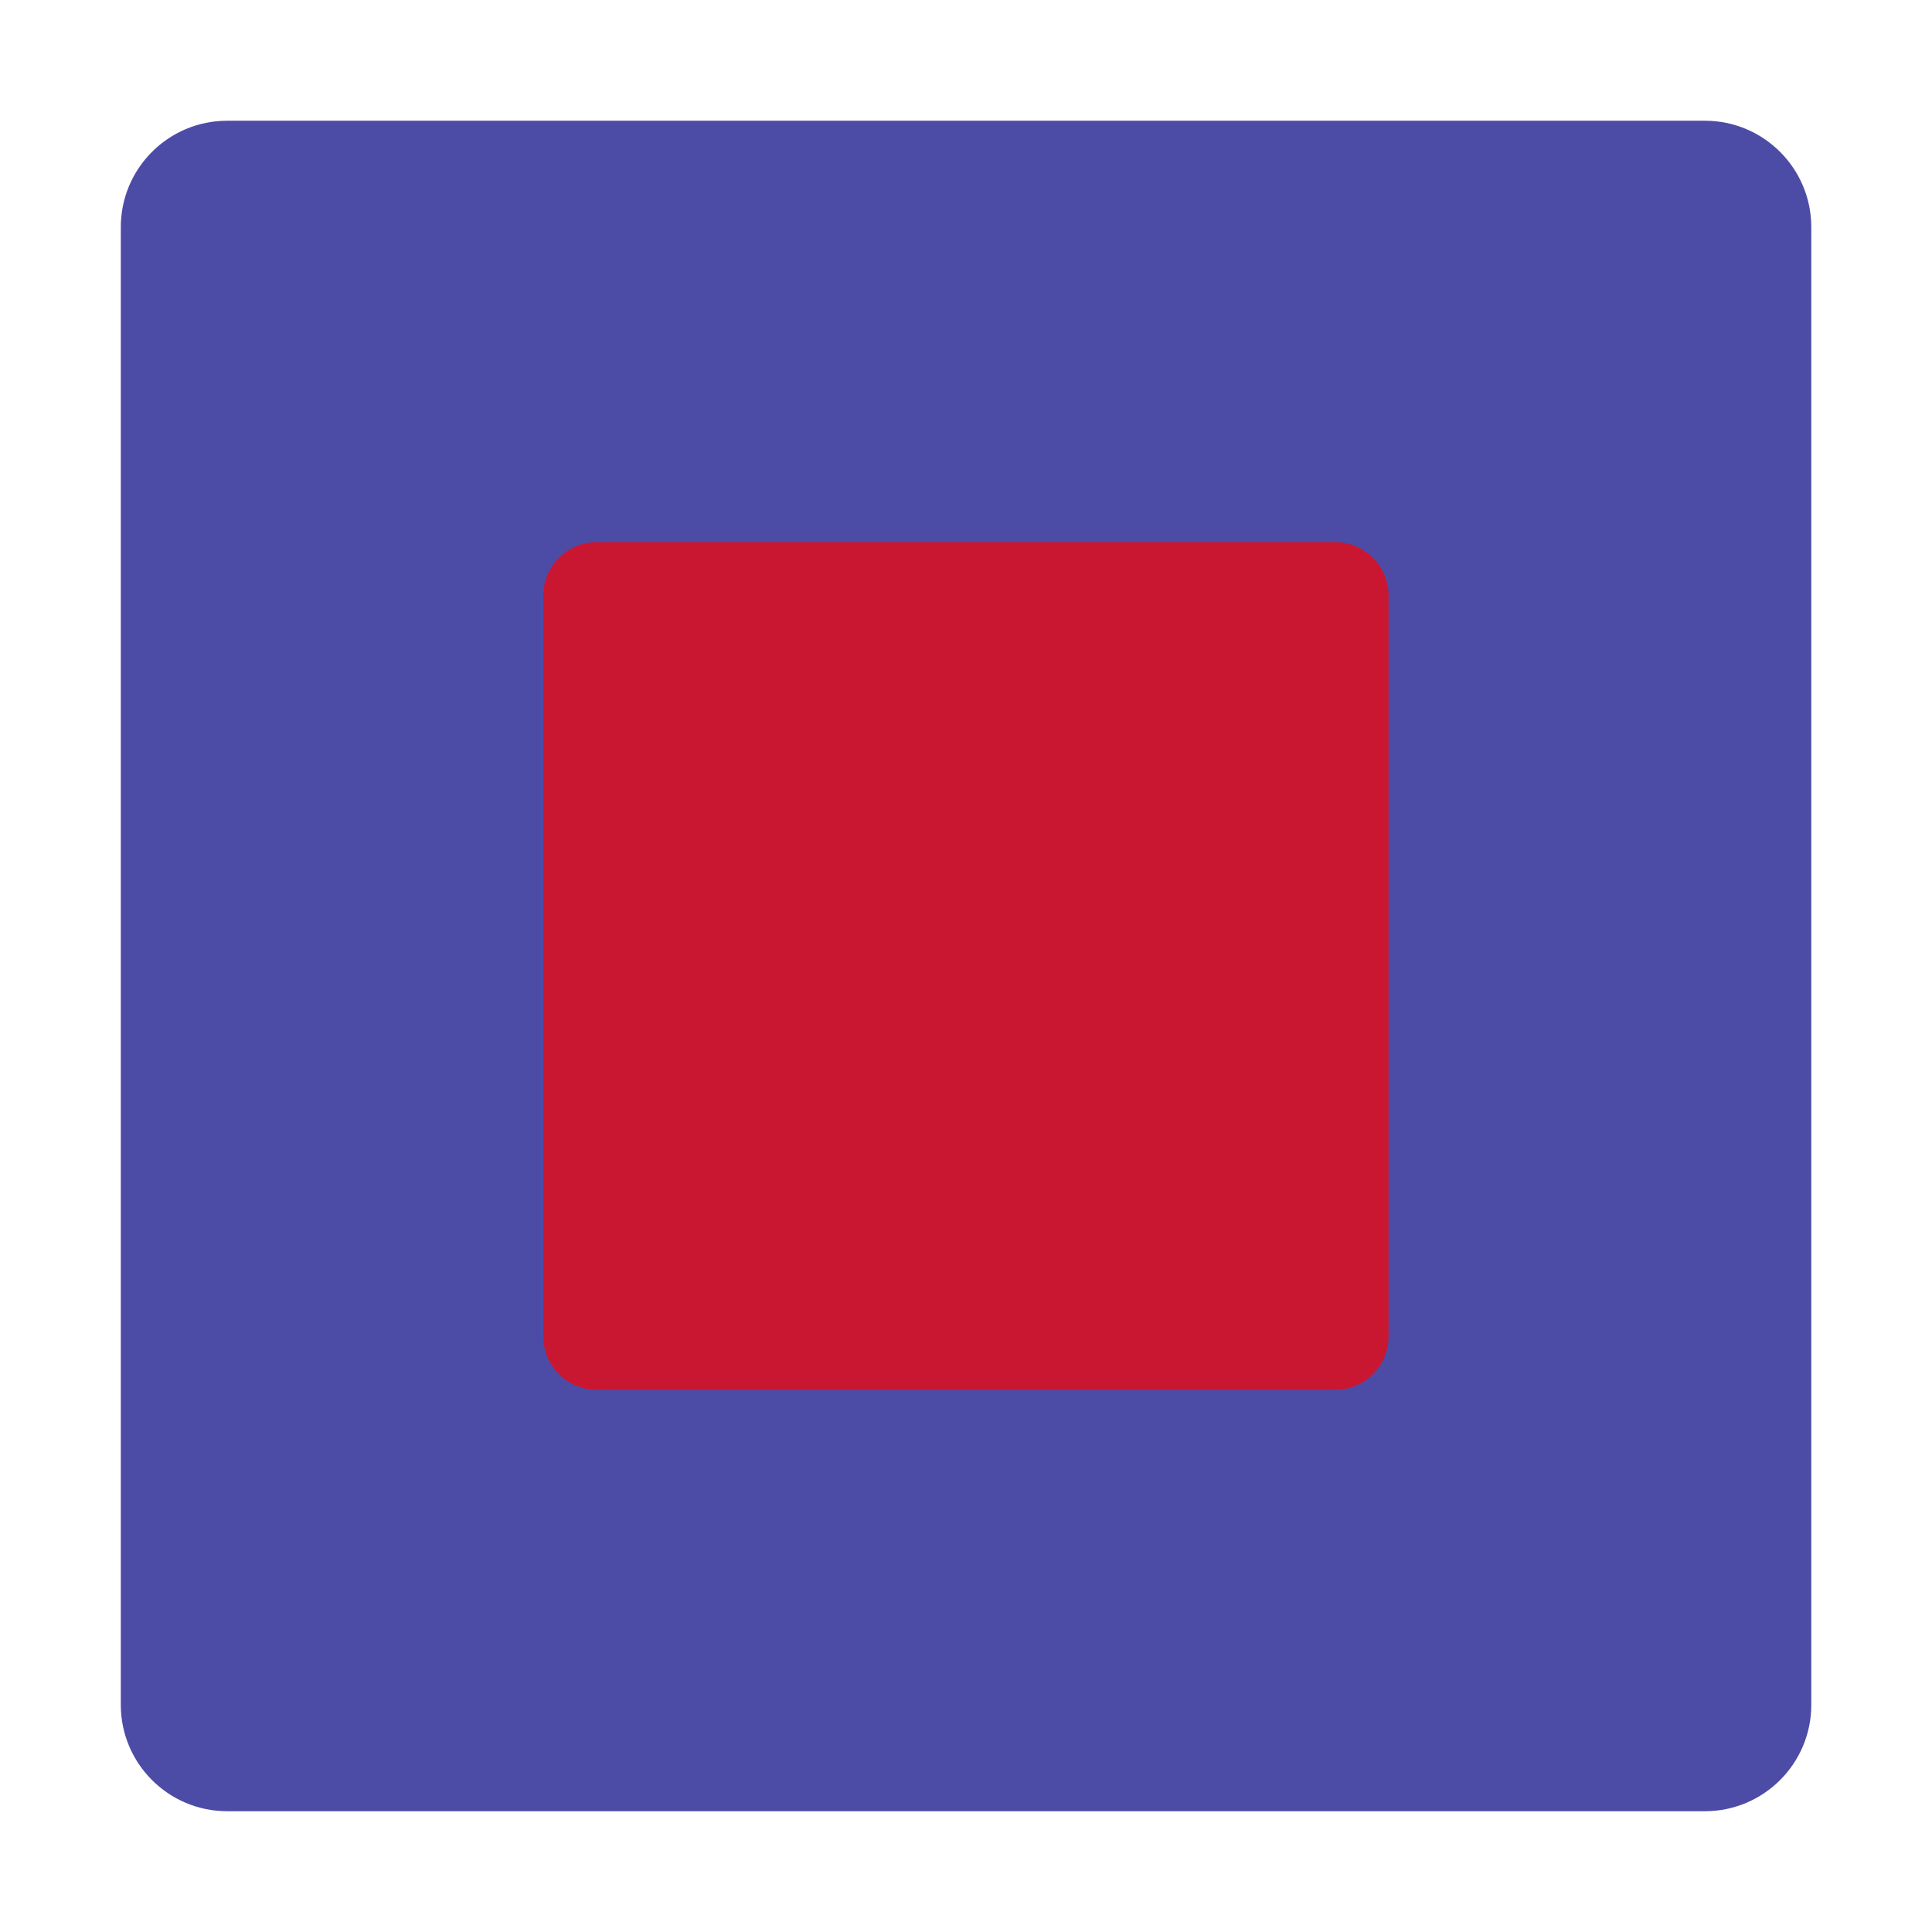
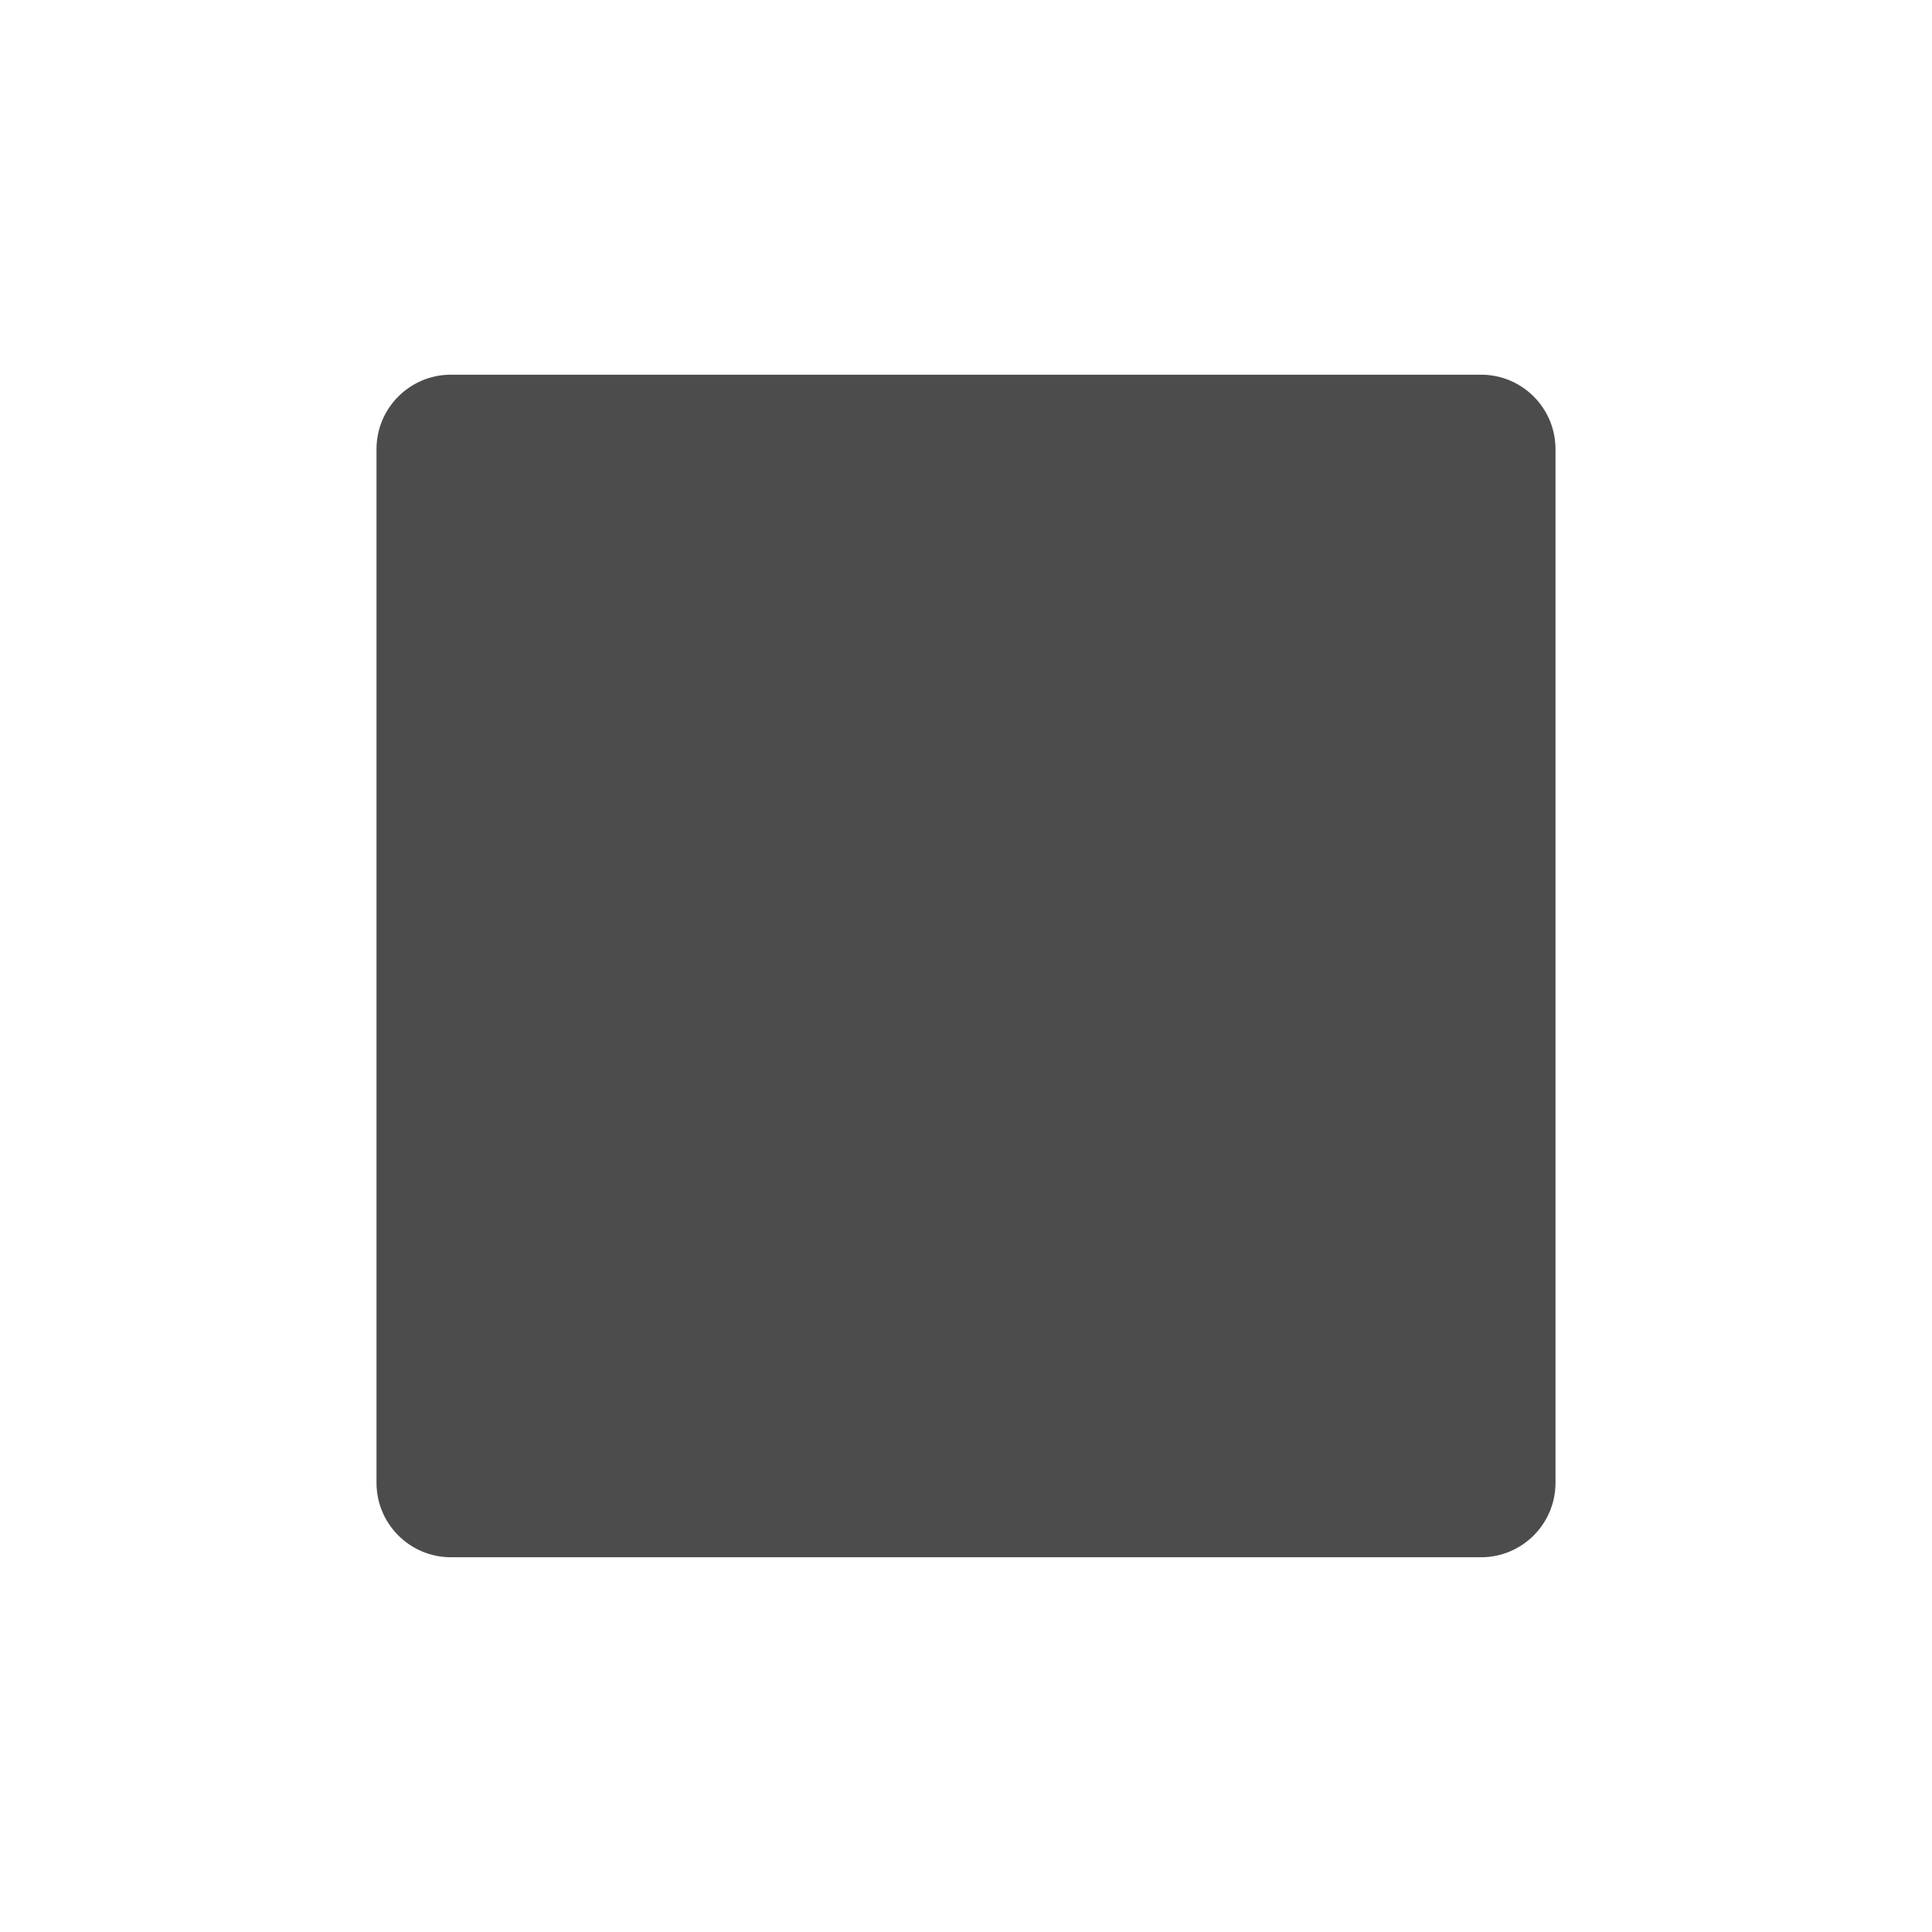
<svg xmlns="http://www.w3.org/2000/svg" width="20mm" height="20mm" viewBox="0 0 20 20" version="1.1" id="svg8">
  <defs id="defs2" />
  <g id="layer1" transform="translate(0,-277)">
    <g id="g816" transform="translate(-0.1414997,-0.06224982)" style="fill:#0040f4;fill-opacity:0.811">
      <g id="g817">
-         <rect style="opacity:0.7;fill:#000080;fill-opacity:1;fill-rule:nonzero;stroke:#000000;stroke-width:0;stroke-linejoin:bevel;stroke-miterlimit:4;stroke-dasharray:none;stroke-dashoffset:0;stroke-opacity:1;paint-order:stroke fill markers" id="rect818" width="17.5" height="17.5" x="1.392" y="278.312" ry="1.102" />
-         <rect ry="0.553" y="282.674" x="5.766" height="8.776" width="8.75" id="rect848" style="opacity:0.7;fill:#ff0000;fill-opacity:1;fill-rule:nonzero;stroke:#000000;stroke-width:0;stroke-linejoin:bevel;stroke-miterlimit:4;stroke-dasharray:none;stroke-dashoffset:0;stroke-opacity:1;paint-order:stroke fill markers" />
+         <rect ry="0.771" y="280.941" x="4.039" height="12.242" width="12.205" id="rect848" style="opacity:0.7;fill:#000000;fill-opacity:1;fill-rule:nonzero;stroke:#000000;stroke-width:0;stroke-linejoin:bevel;stroke-miterlimit:4;stroke-dasharray:none;stroke-dashoffset:0;stroke-opacity:1;paint-order:stroke fill markers" />
      </g>
    </g>
  </g>
</svg>
